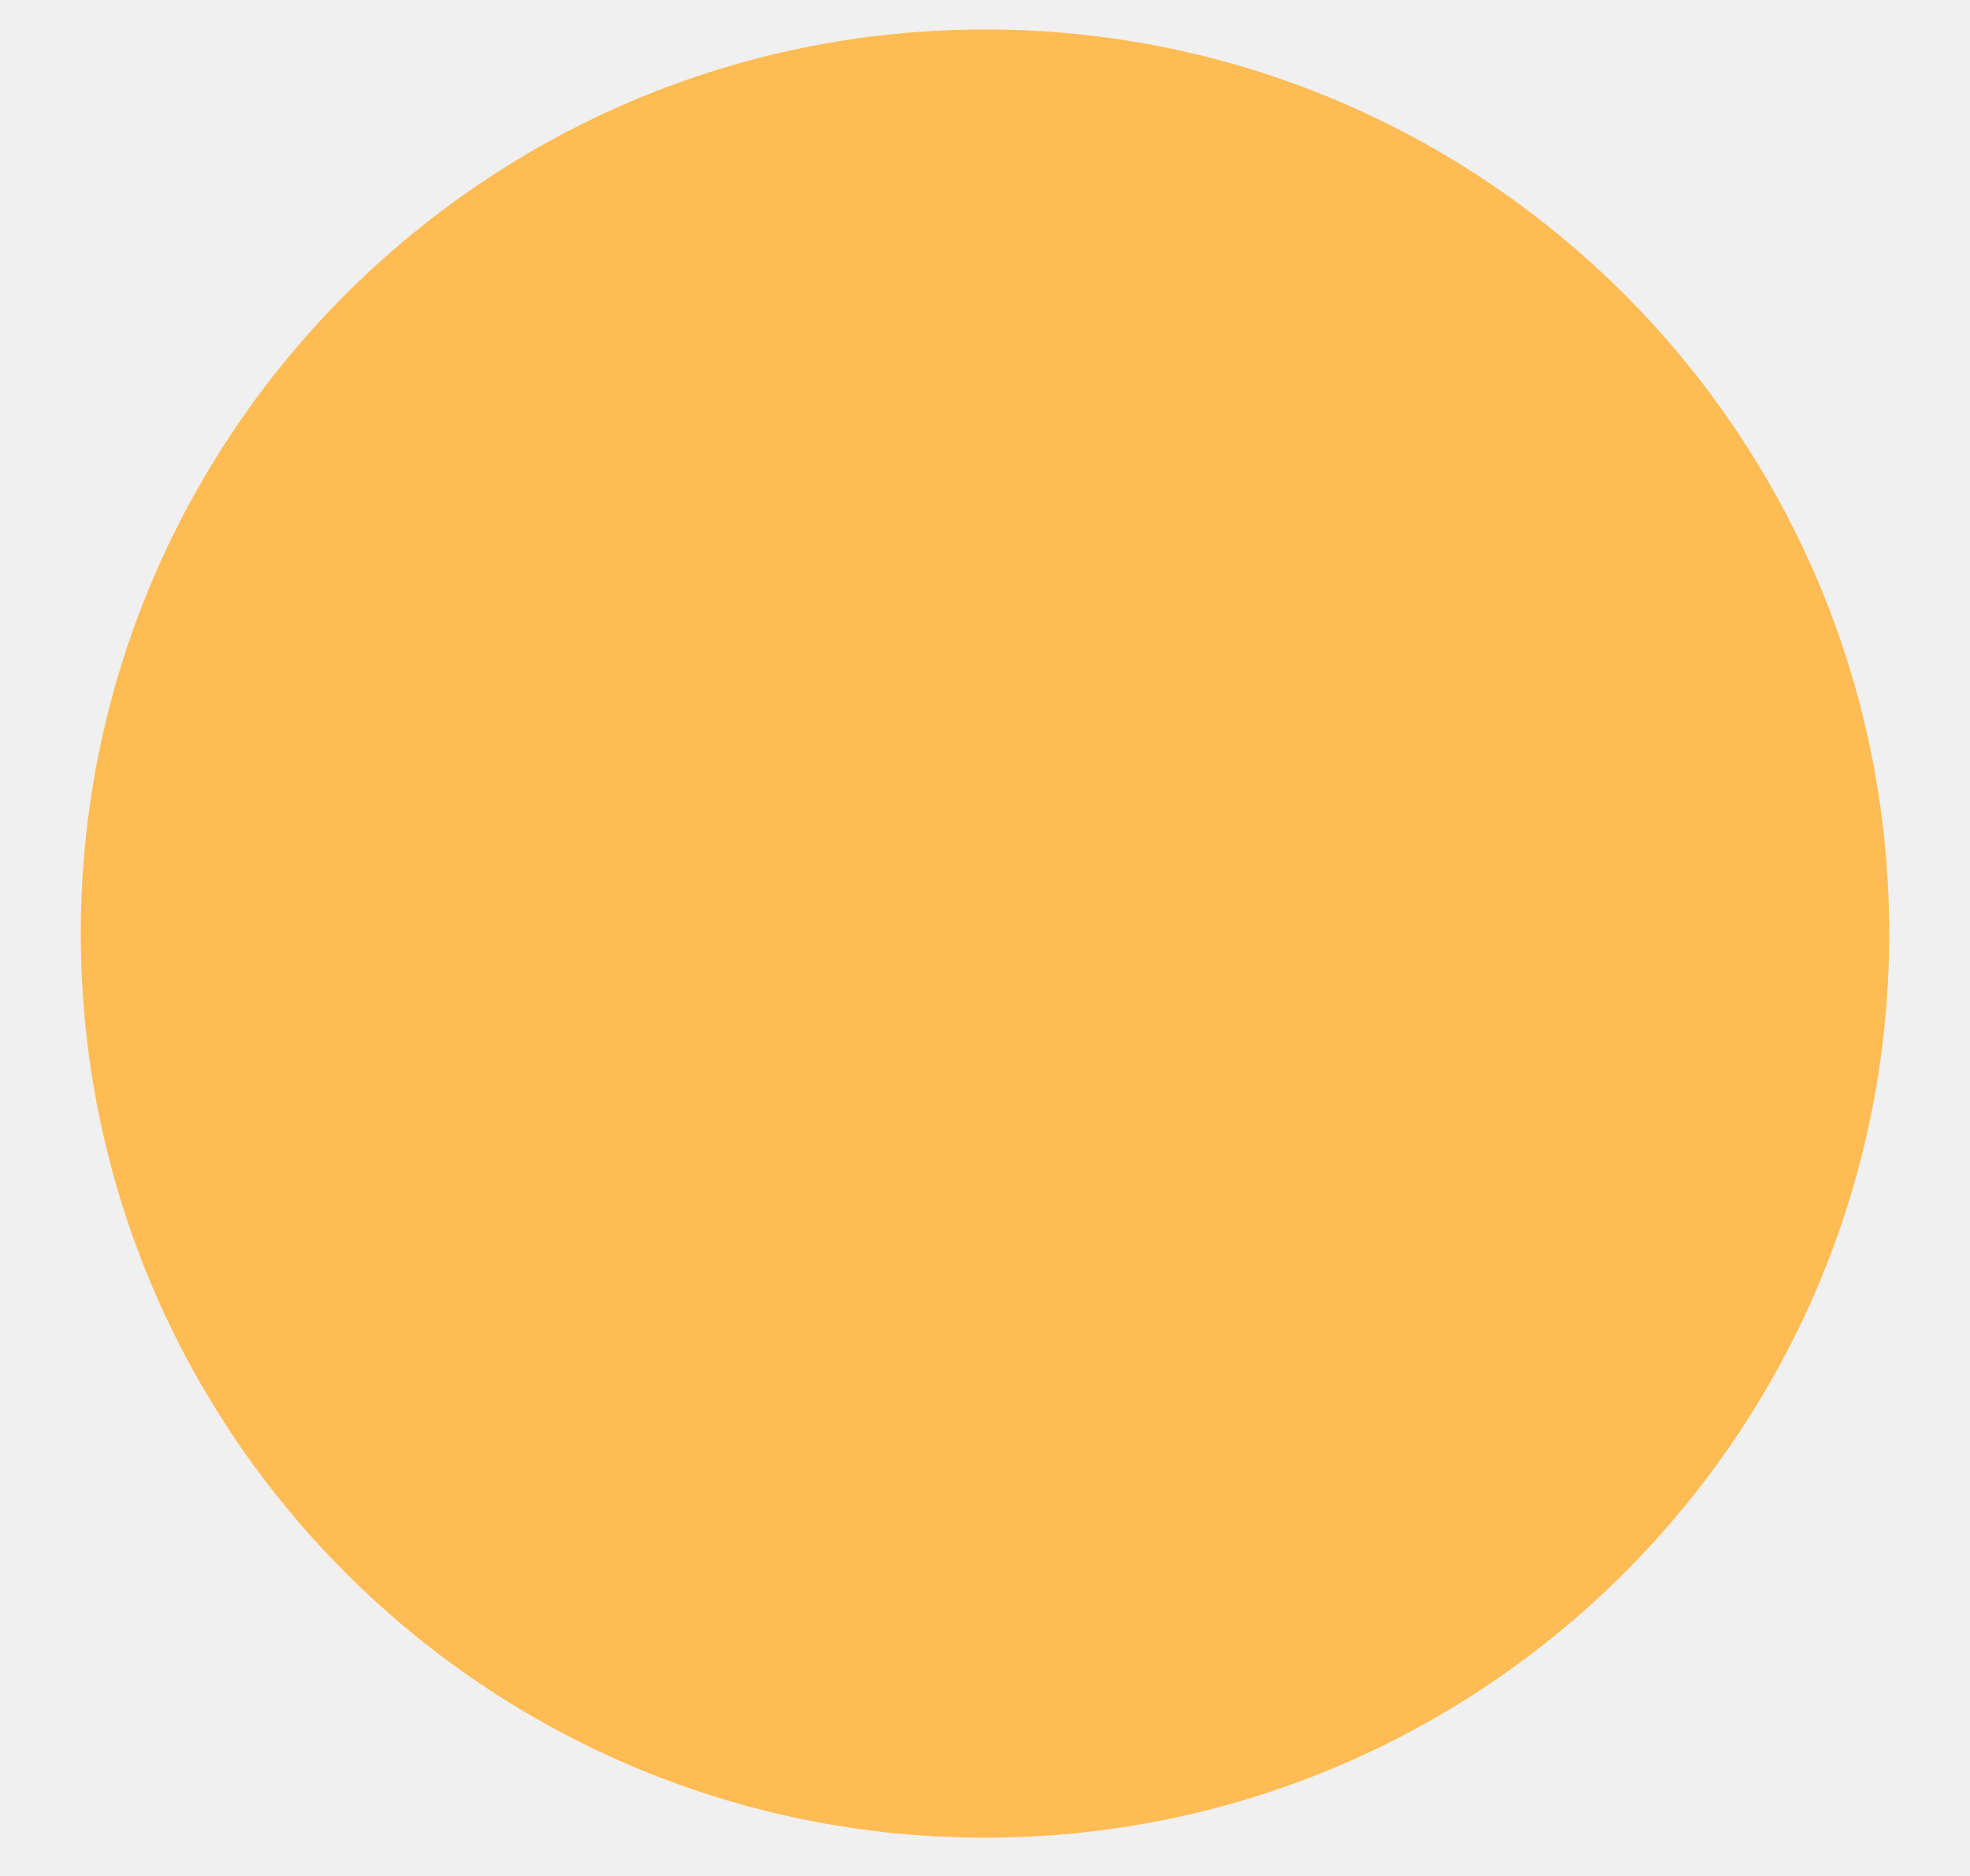
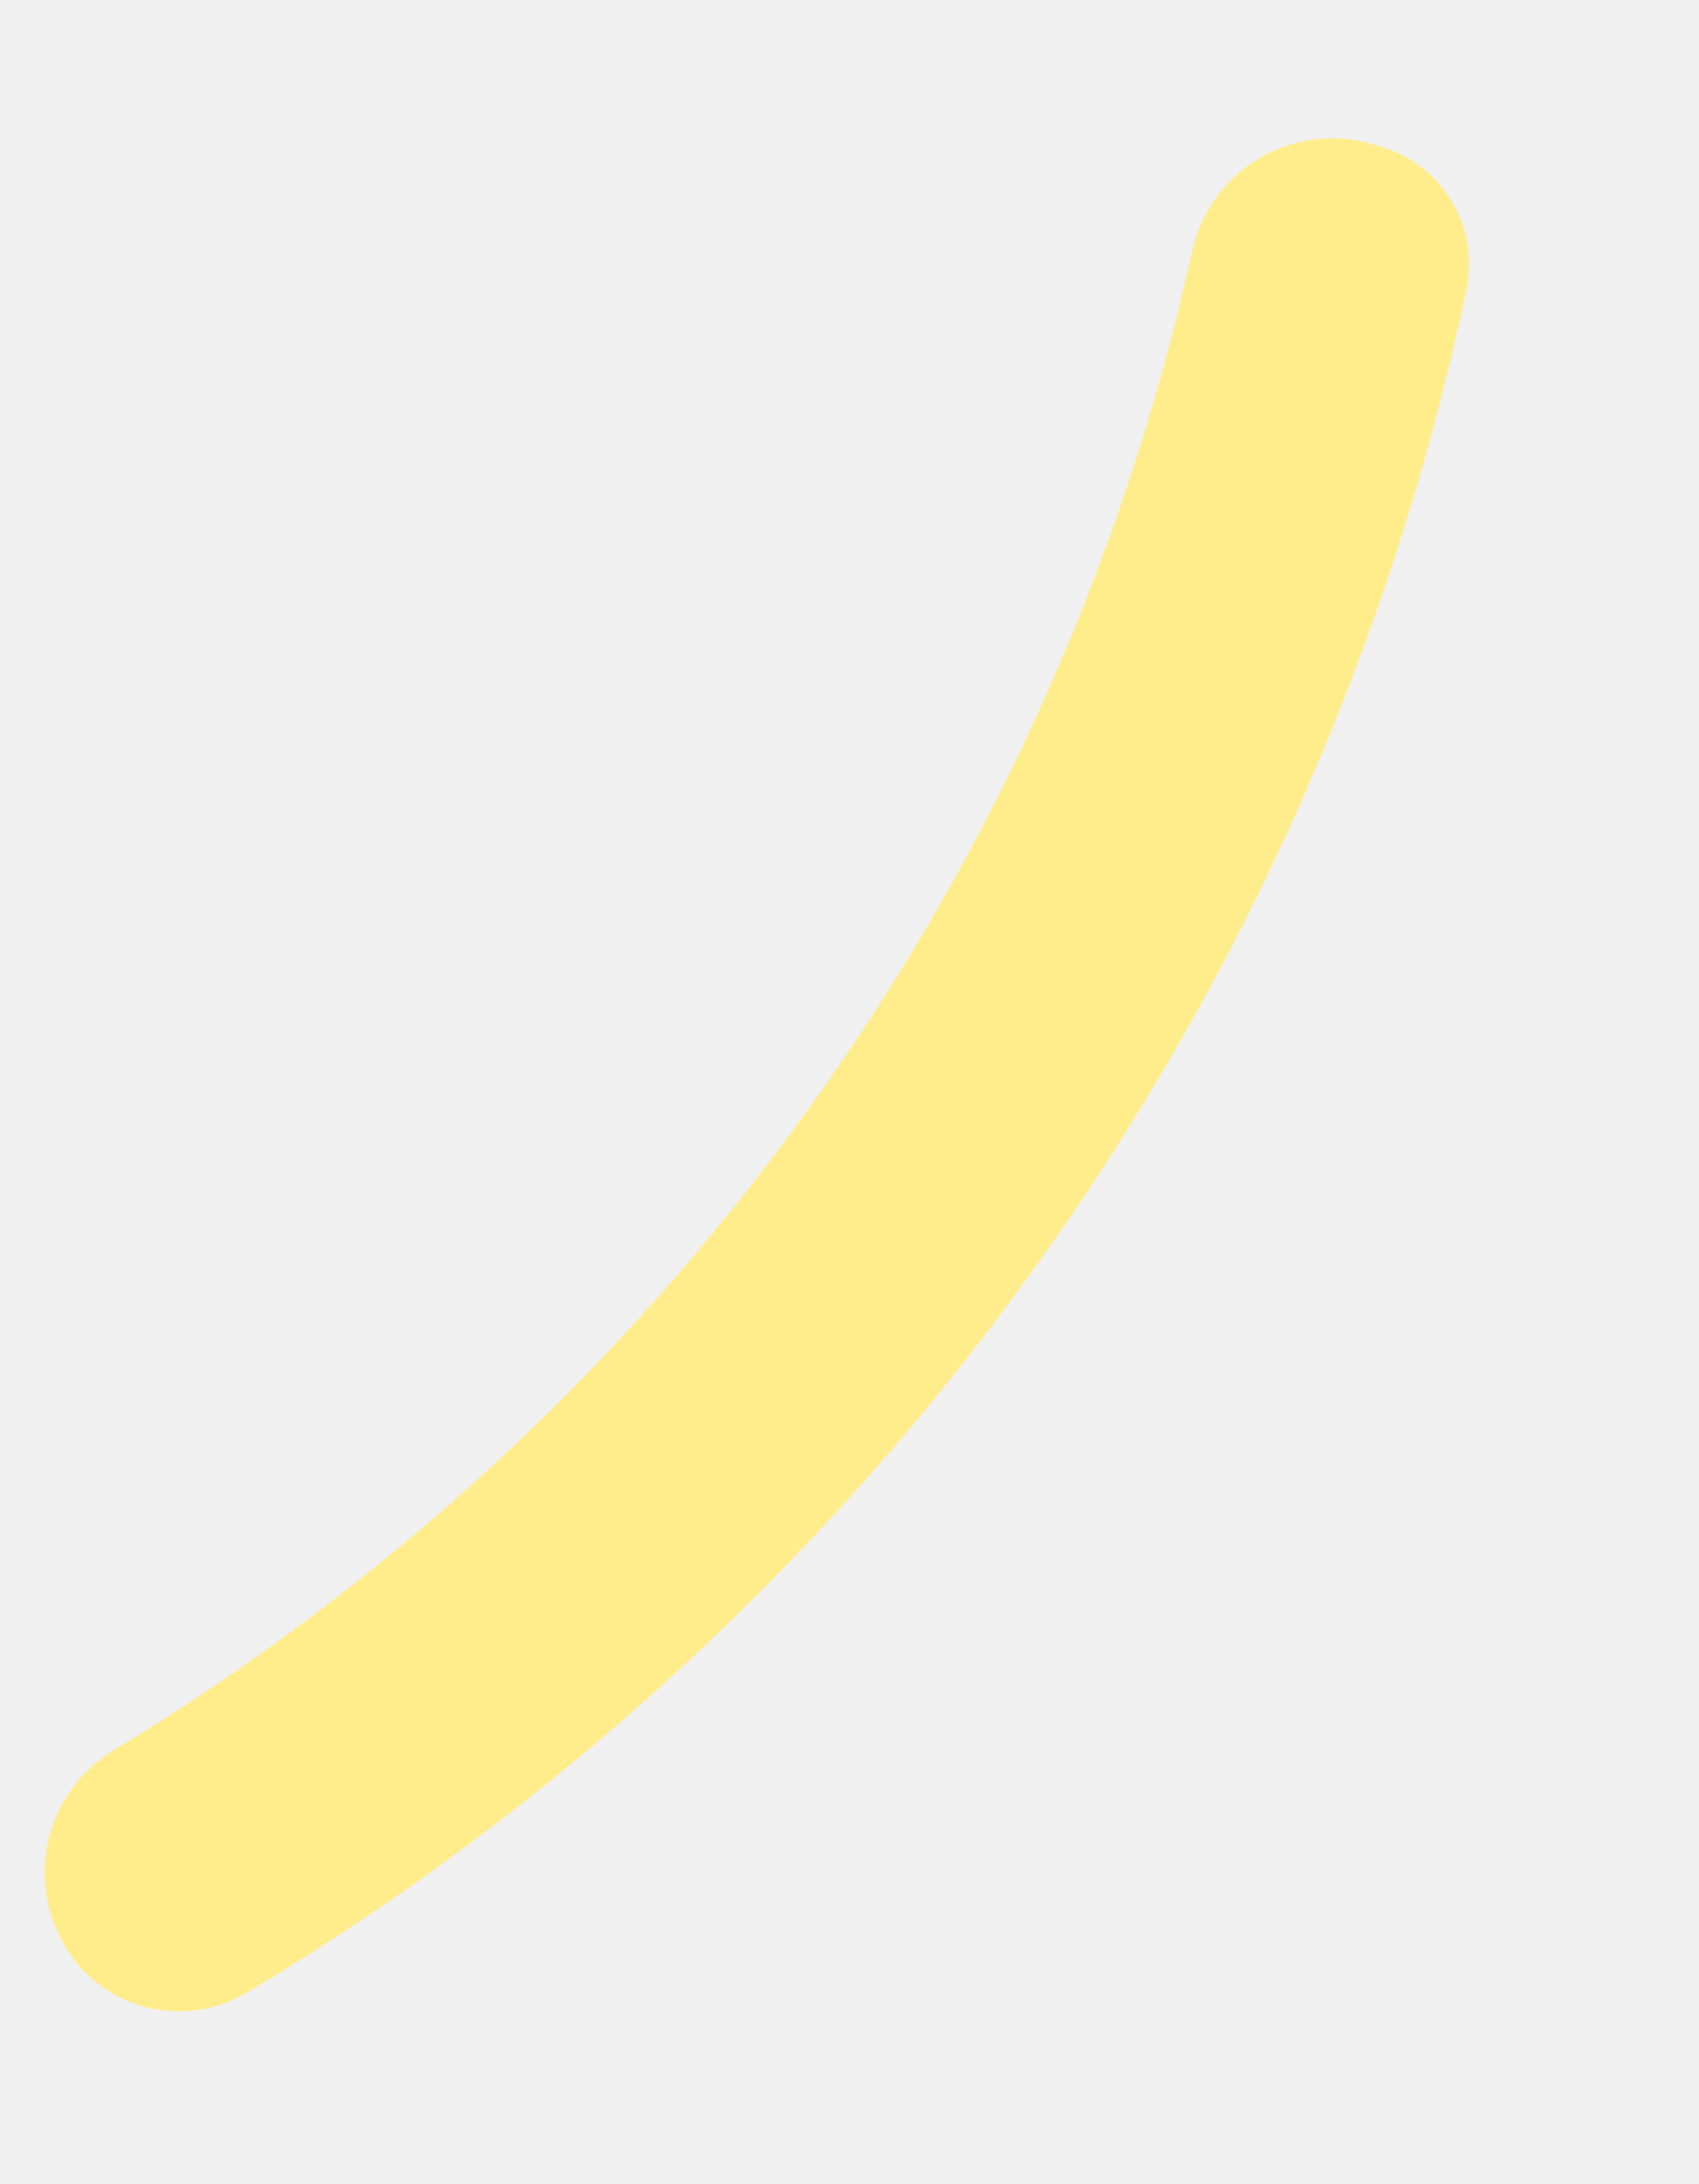
- <svg xmlns="http://www.w3.org/2000/svg" version="1.1" width="21px" height="20px">
+ <svg xmlns="http://www.w3.org/2000/svg" version="1.1" width="7px" height="9px">
  <defs>
    <pattern id="BGPattern" patternUnits="userSpaceOnUse" alignment="0 0" imageRepeat="None" />
-     <mask fill="white" id="Clip275">
-       <path d="M 0.861 9.953  C 0.861 15.276  5.177 19.592  10.5 19.592  C 15.823 19.592  20.139 15.276  20.139 9.953  C 20.139 4.63  15.823 0.314  10.5 0.314  C 5.177 0.314  0.861 4.63  0.861 9.953  Z " fill-rule="evenodd" />
+     <mask fill="white" id="Clip3577">
+       <path d="M 0.472 7.21  C 2.696 5.867  4.335 3.651  4.912 1.039  C 4.97 0.765  5.211 0.57  5.491 0.57  C 5.549 0.57  5.608 0.579  5.664 0.596  C 5.677 0.6  5.689 0.604  5.702 0.608  C 5.949 0.686  6.096 0.937  6.044 1.191  C 5.415 4.171  3.552 6.698  1.015 8.213  C 0.771 8.357  0.458 8.29  0.293 8.06  L 0.294 8.06  C 0.222 7.96  0.184 7.84  0.184 7.717  C 0.184 7.509  0.294 7.317  0.472 7.21  Z " fill-rule="evenodd" />
    </mask>
  </defs>
-   <g transform="matrix(1 0 0 1 -39 -218 )">
-     <path d="M 0.861 9.953  C 0.861 15.276  5.177 19.592  10.5 19.592  C 15.823 19.592  20.139 15.276  20.139 9.953  C 20.139 4.63  15.823 0.314  10.5 0.314  C 5.177 0.314  0.861 4.63  0.861 9.953  Z " fill-rule="nonzero" fill="rgba(255, 188, 84, 1)" stroke="none" transform="matrix(1 0 0 1 39 218 )" class="fill" />
-     <path d="M 0.861 9.953  C 0.861 15.276  5.177 19.592  10.5 19.592  C 15.823 19.592  20.139 15.276  20.139 9.953  C 20.139 4.63  15.823 0.314  10.5 0.314  C 5.177 0.314  0.861 4.63  0.861 9.953  Z " stroke-width="0" stroke-dasharray="0" stroke="rgba(255, 255, 255, 0)" fill="none" transform="matrix(1 0 0 1 39 218 )" class="stroke" mask="url(#Clip275)" />
+   <g transform="matrix(1 0 0 1 -54 -229 )">
+     <path d="M 0.472 7.21  C 2.696 5.867  4.335 3.651  4.912 1.039  C 4.97 0.765  5.211 0.57  5.491 0.57  C 5.549 0.57  5.608 0.579  5.664 0.596  C 5.677 0.6  5.689 0.604  5.702 0.608  C 5.949 0.686  6.096 0.937  6.044 1.191  C 5.415 4.171  3.552 6.698  1.015 8.213  C 0.771 8.357  0.458 8.29  0.293 8.06  L 0.294 8.06  C 0.222 7.96  0.184 7.84  0.184 7.717  C 0.184 7.509  0.294 7.317  0.472 7.21  Z " fill-rule="nonzero" fill="rgba(255, 237, 140, 1)" stroke="none" transform="matrix(1 0 0 1 54 229 )" class="fill" />
+     <path d="M 0.472 7.21  C 2.696 5.867  4.335 3.651  4.912 1.039  C 4.97 0.765  5.211 0.57  5.491 0.57  C 5.549 0.57  5.608 0.579  5.664 0.596  C 5.677 0.6  5.689 0.604  5.702 0.608  C 5.949 0.686  6.096 0.937  6.044 1.191  C 5.415 4.171  3.552 6.698  1.015 8.213  C 0.771 8.357  0.458 8.29  0.293 8.06  L 0.294 8.06  C 0.222 7.96  0.184 7.84  0.184 7.717  C 0.184 7.509  0.294 7.317  0.472 7.21  Z " stroke-width="0" stroke-dasharray="0" stroke="rgba(255, 255, 255, 0)" fill="none" transform="matrix(1 0 0 1 54 229 )" class="stroke" mask="url(#Clip3577)" />
  </g>
</svg>
